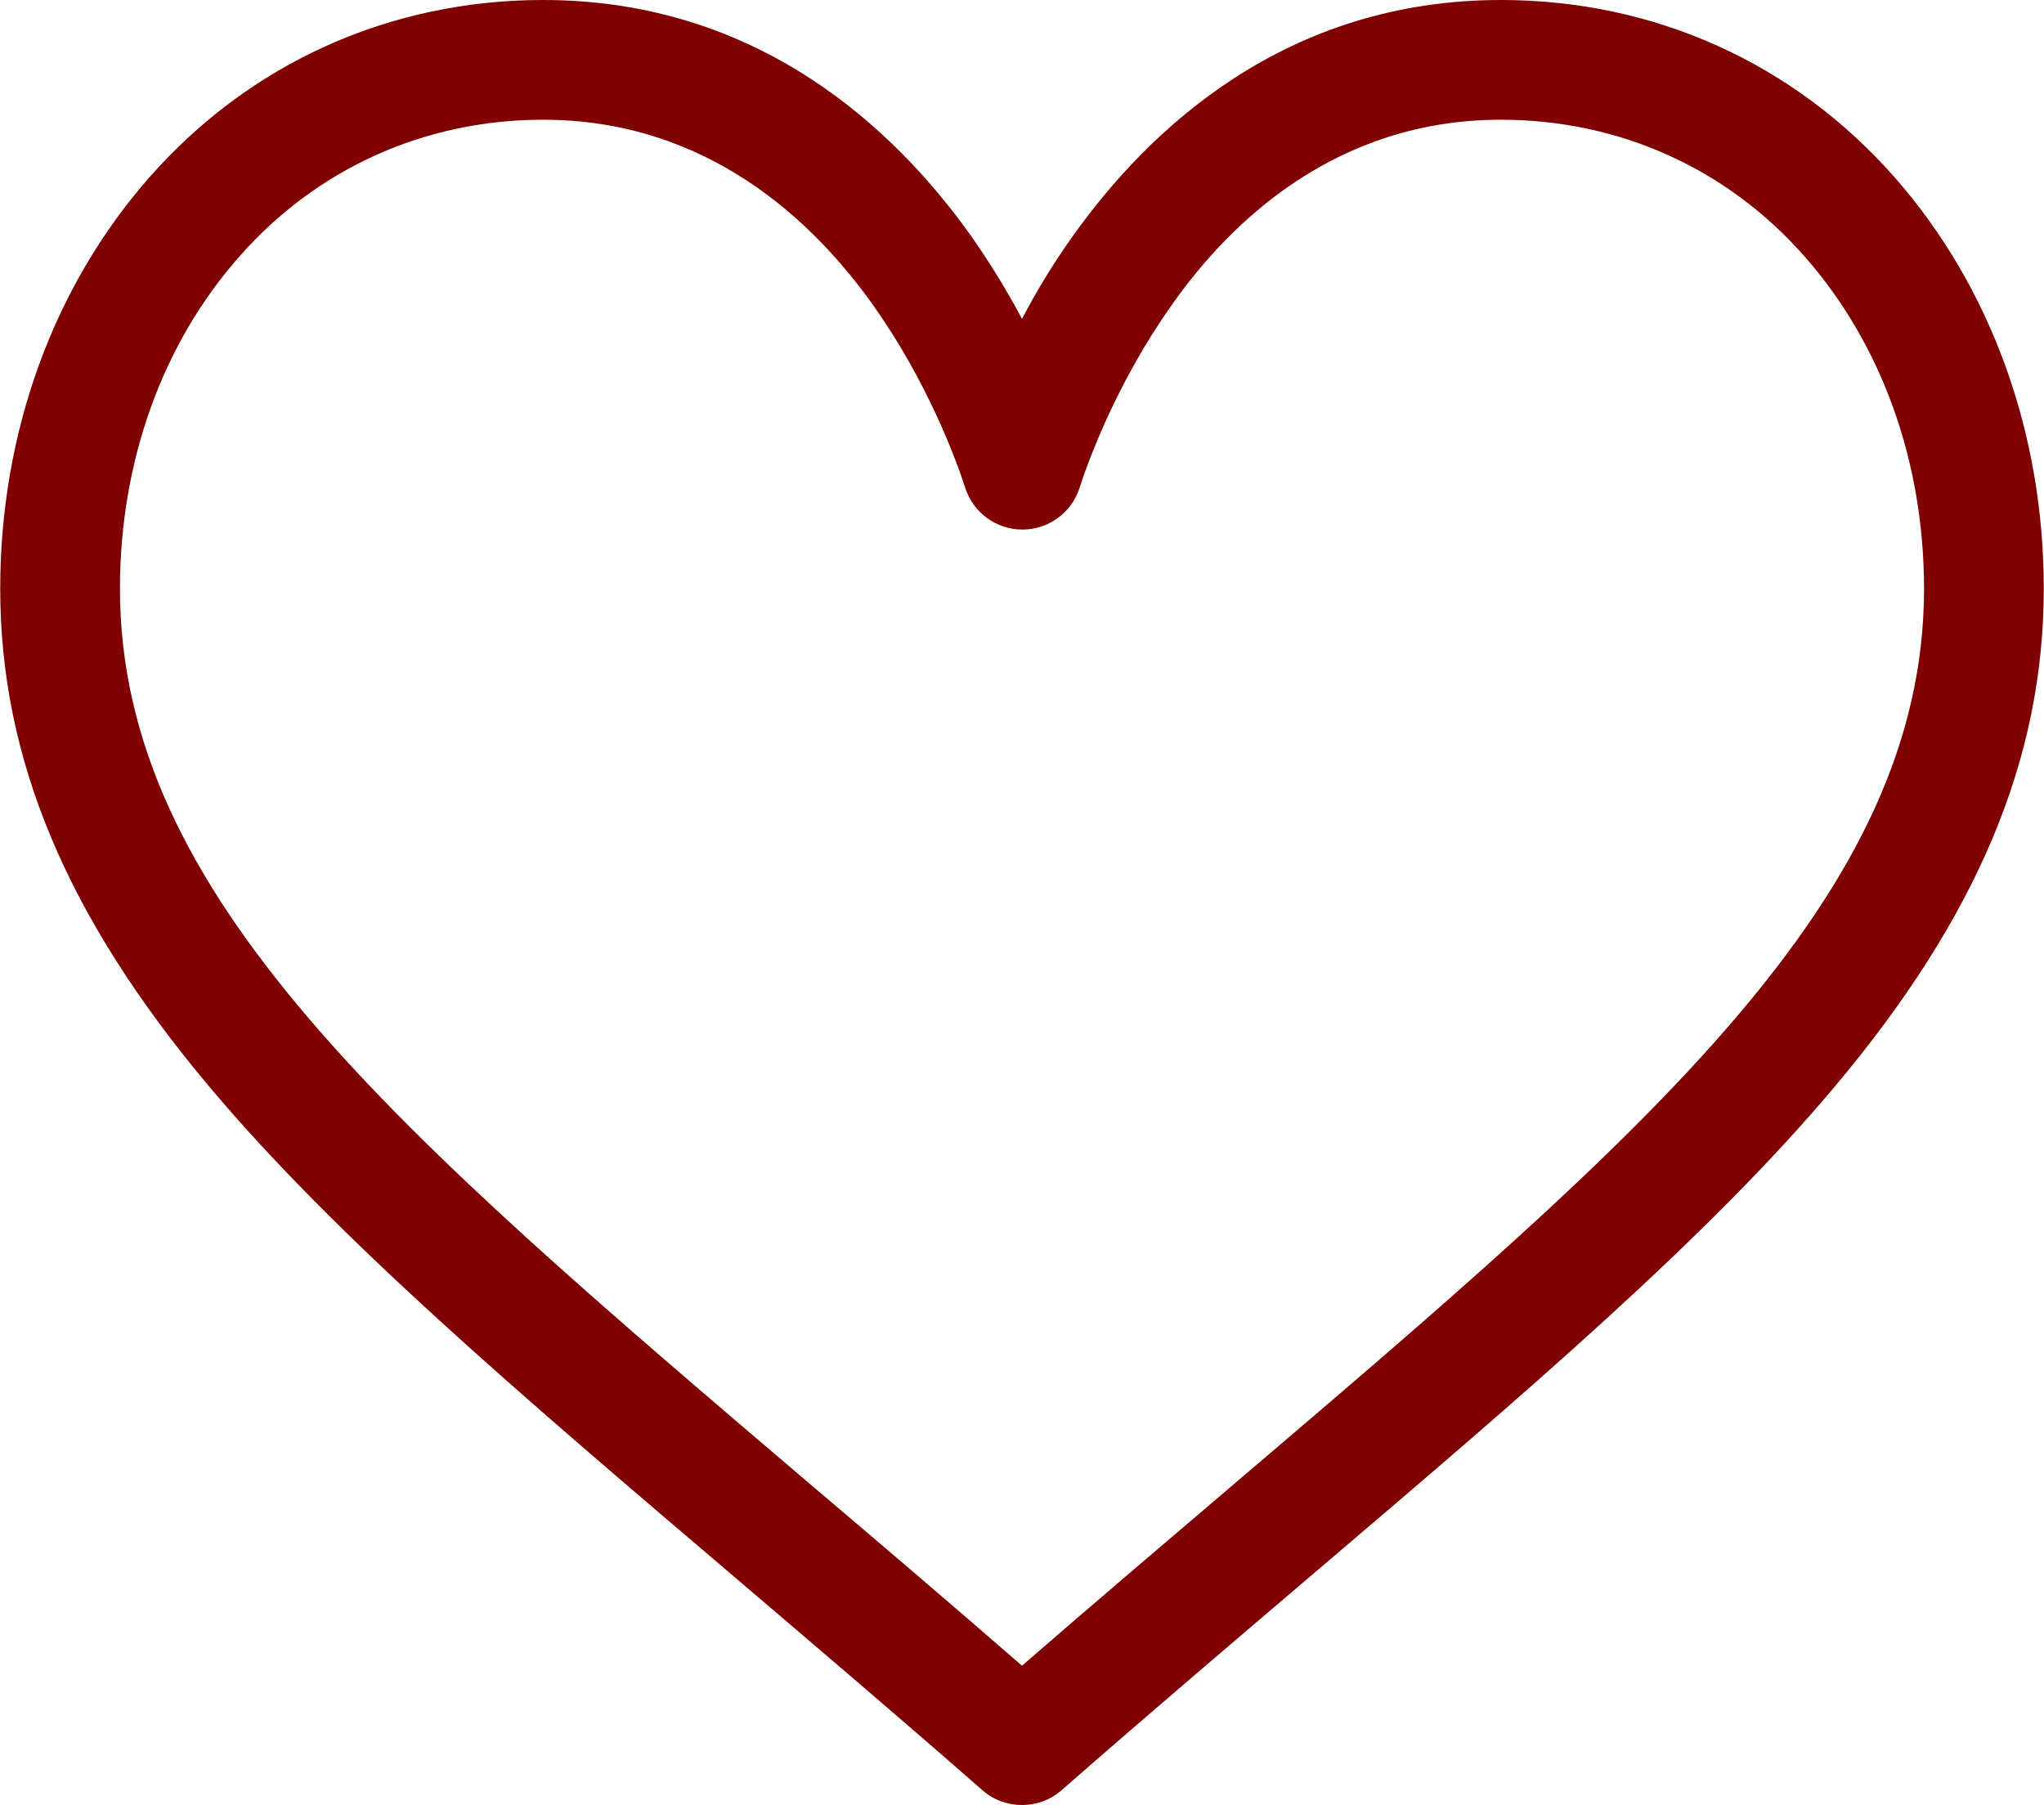
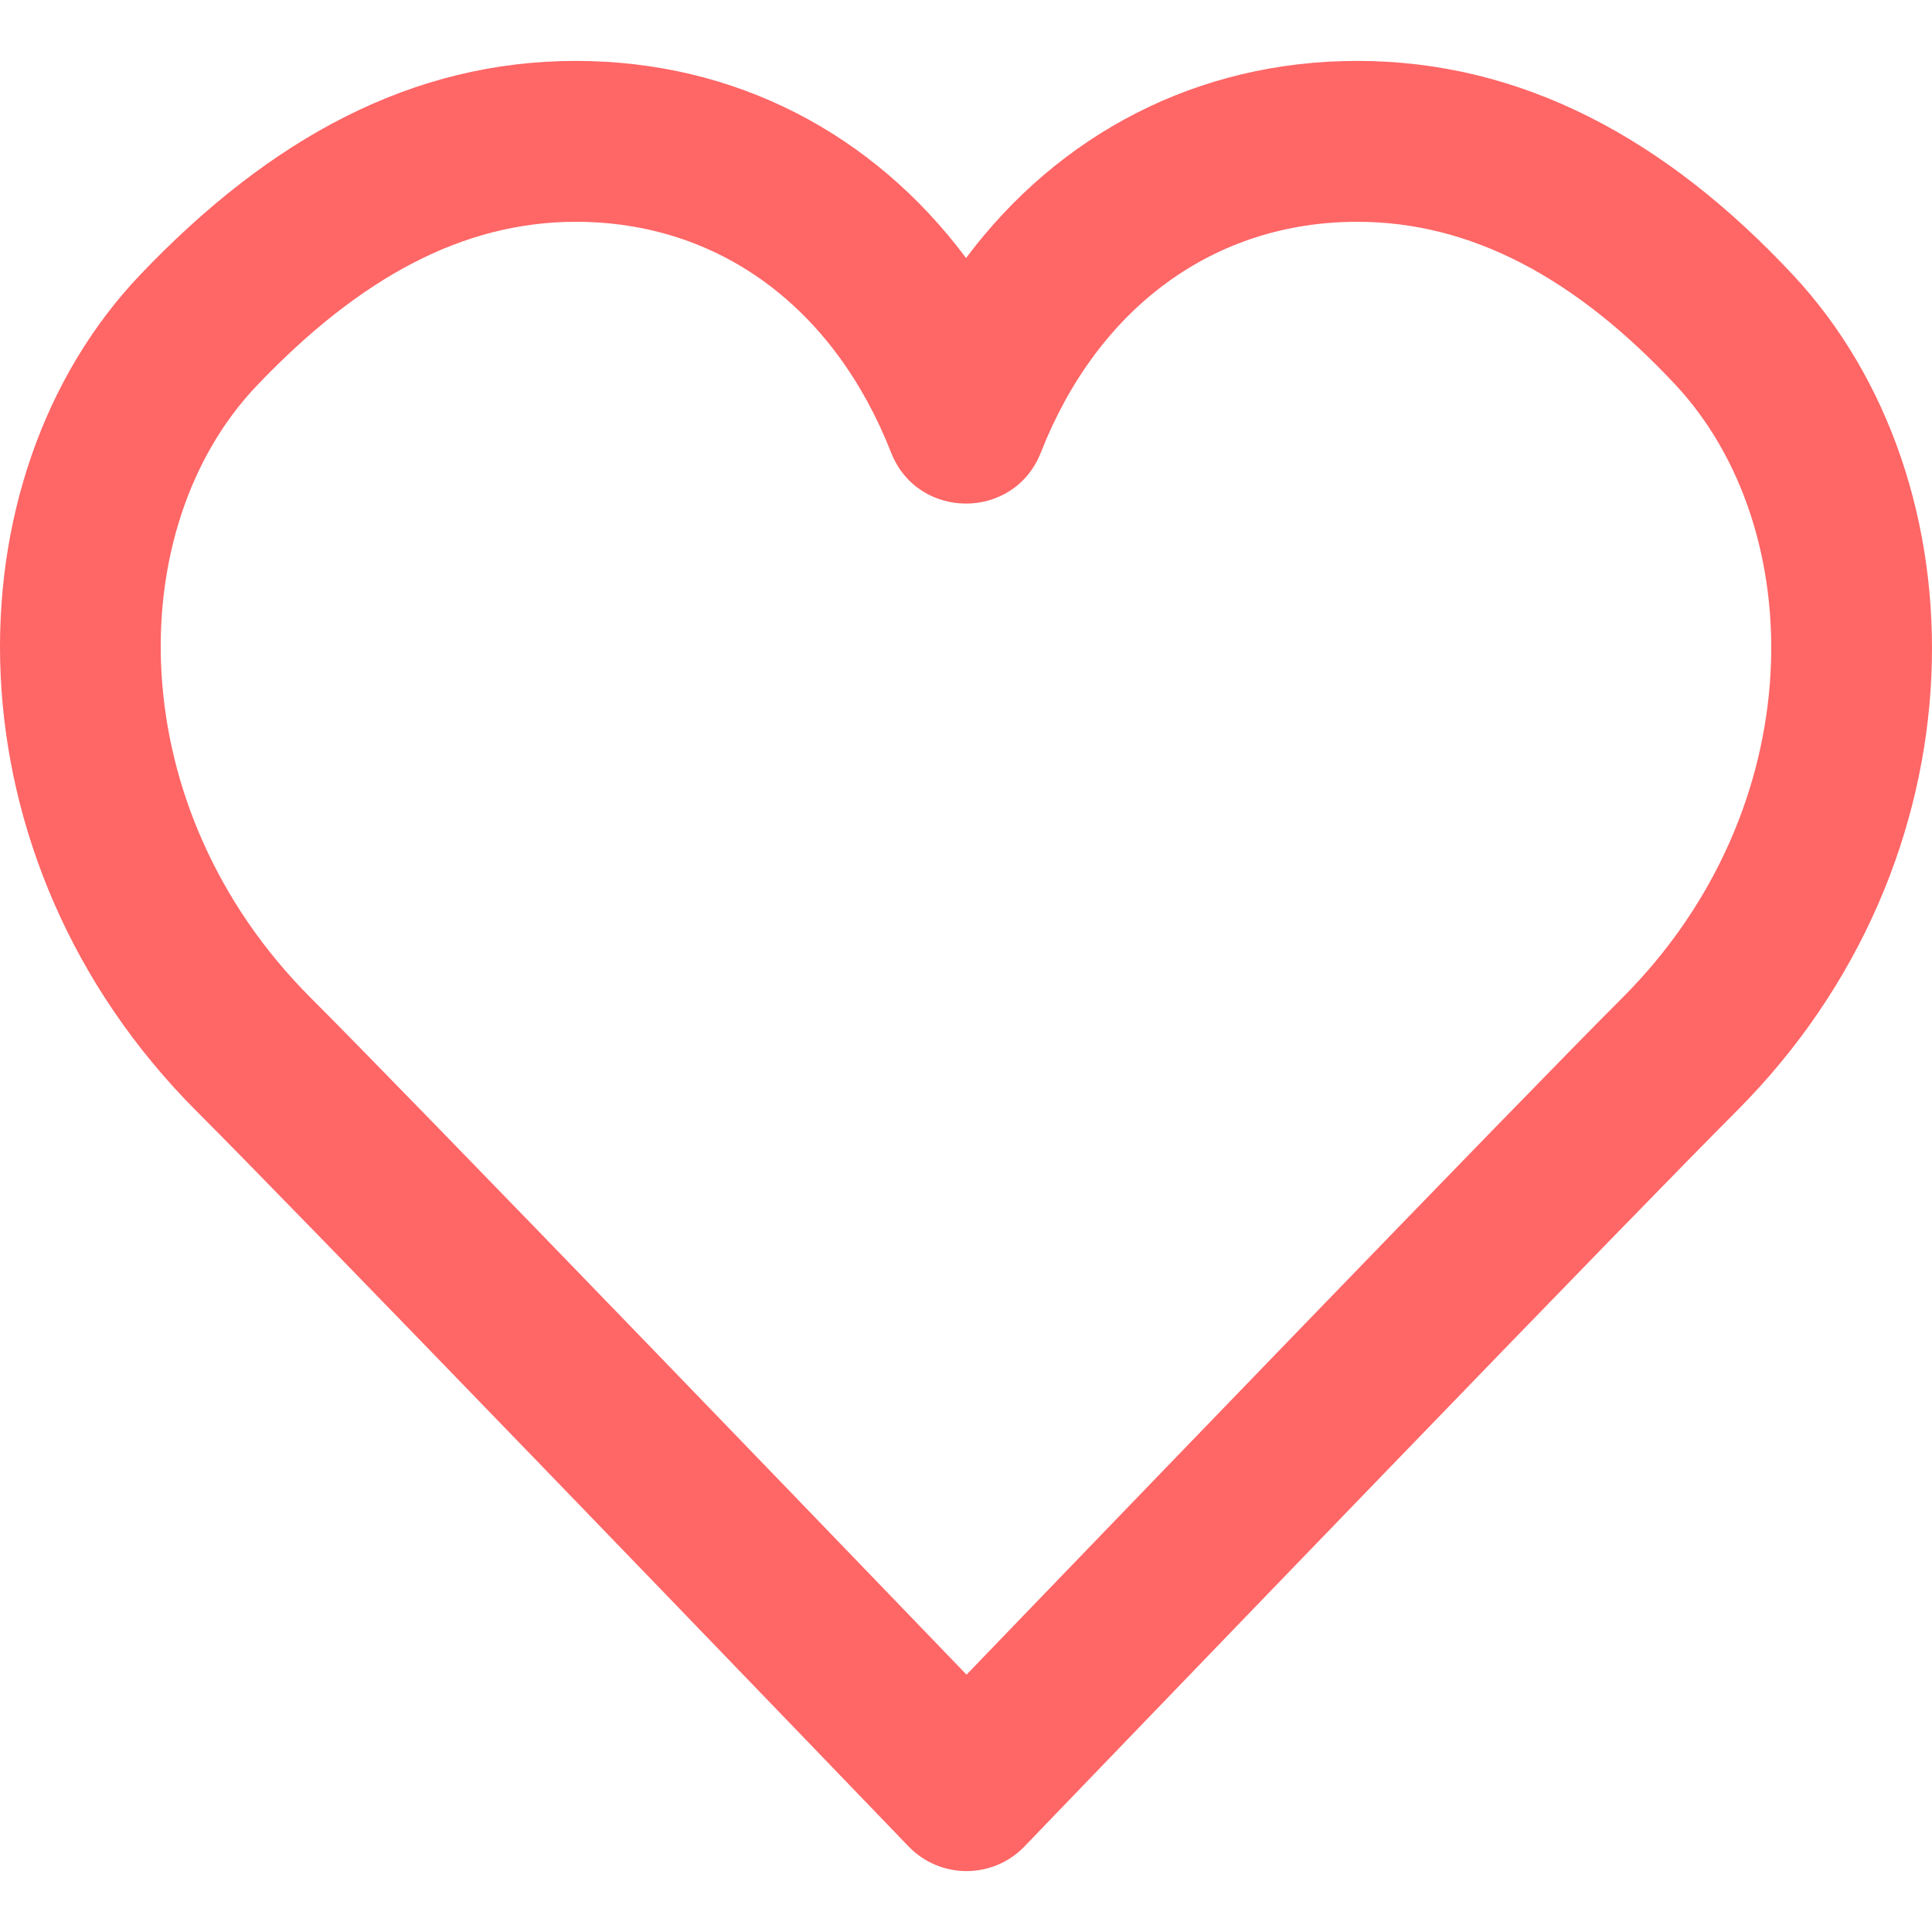
- <svg xmlns="http://www.w3.org/2000/svg" viewBox="0 0 512 452.3" width="2500" height="2208" fill="maroon">
-   <path d="M474.6 44.4C449.4 15.8 414.4 0 376 0c-53.9 0-88.1 32.2-107.3 59.2-5 7-9.2 14-12.7 20.7-3.5-6.6-7.8-13.7-12.7-20.7C224.1 32.2 189.9 0 136 0 97.6 0 62.6 15.8 37.4 44.4 13.3 71.8 0 108.4 0 147.5c0 42.6 16.6 82.2 52.3 124.7 31.9 38 77.8 77.1 131 122.4 19.8 16.9 40.3 34.3 62.1 53.4l.7.6c2.8 2.5 6.4 3.7 9.9 3.7s7.1-1.2 9.9-3.7l.7-.6c21.8-19.1 42.3-36.5 62.1-53.4 53.2-45.3 99.1-84.4 131-122.4 35.7-42.5 52.3-82.1 52.3-124.7 0-39.1-13.3-75.7-37.4-103.1zM309.2 371.8c-17.1 14.6-34.7 29.5-53.2 45.6-18.5-16.1-36.1-31.1-53.2-45.6C98.7 283.1 30 224.5 30 147.5c0-31.8 10.6-61.4 29.9-83.2C79.3 42.2 106.4 30 136 30c41.1 0 67.7 25.3 82.8 46.6 13.5 19.1 20.6 38.3 23 45.7 2 6.2 7.8 10.4 14.3 10.4s12.3-4.2 14.3-10.4c2.4-7.4 9.5-26.6 23-45.7C308.3 55.3 334.9 30 376 30c29.6 0 56.7 12.2 76.1 34.3 19.3 21.9 29.9 51.4 29.9 83.2 0 77-68.7 135.6-172.8 224.3z" />
+ <svg xmlns="http://www.w3.org/2000/svg" version="1.1" id="Layer_1" x="0px" y="0px" viewBox="0 0 512.37 512.37" style="enable-background:new 0 0 512.37 512.37;" fill="#FF6666" xml:space="preserve">
+   <g>
+     <g>
+       <path d="M475.524,72.933c-33.872-36.293-72.122-56.78-115.583-56.78c-42.308,0-79.083,19.333-103.742,52.277    c-24.591-32.968-61.208-52.277-103.49-52.277c-43.164,0-80.774,20.275-115.429,56.616    c-51.87,54.357-52.062,155.013,14.925,221.999c13.003,13.003,45.393,46.322,91.094,93.615    c21.934,22.7,44.674,46.277,67.387,69.854c7.95,8.252,15.328,15.915,21.947,22.792c6.806,7.073,6.806,7.073,8.317,8.643    c8.393,8.726,22.357,8.726,30.751,0c1.51-1.57,1.51-1.57,8.316-8.643c6.619-6.877,13.997-14.539,21.947-22.792    c22.713-23.577,45.453-47.154,66.715-69.158c46.373-47.99,78.763-81.308,91.766-94.312    C527.176,228.038,526.702,127.752,475.524,72.933z M430.275,264.599c-13.253,13.253-45.689,46.619-91.606,94.137    c-21.952,22.718-44.706,46.31-67.433,69.902c-5.236,5.435-10.224,10.615-14.91,15.482c-4.687-4.868-9.675-10.047-14.911-15.482    c-22.727-23.592-45.482-47.184-66.76-69.205c-46.591-48.215-79.026-81.58-92.279-94.833C31.961,214.185,32.102,140,68.154,102.22    c27.31-28.64,54.69-43.4,84.555-43.4c37.759,0,68.431,22.518,83.608,61.191c7.085,18.053,32.633,18.053,39.718,0    c15.143-38.586,46.063-61.191,83.907-61.191c30.166,0,57.925,14.868,84.393,43.228    C480.097,140.355,480.447,214.426,430.275,264.599z" />
+     </g>
+   </g>
</svg>
